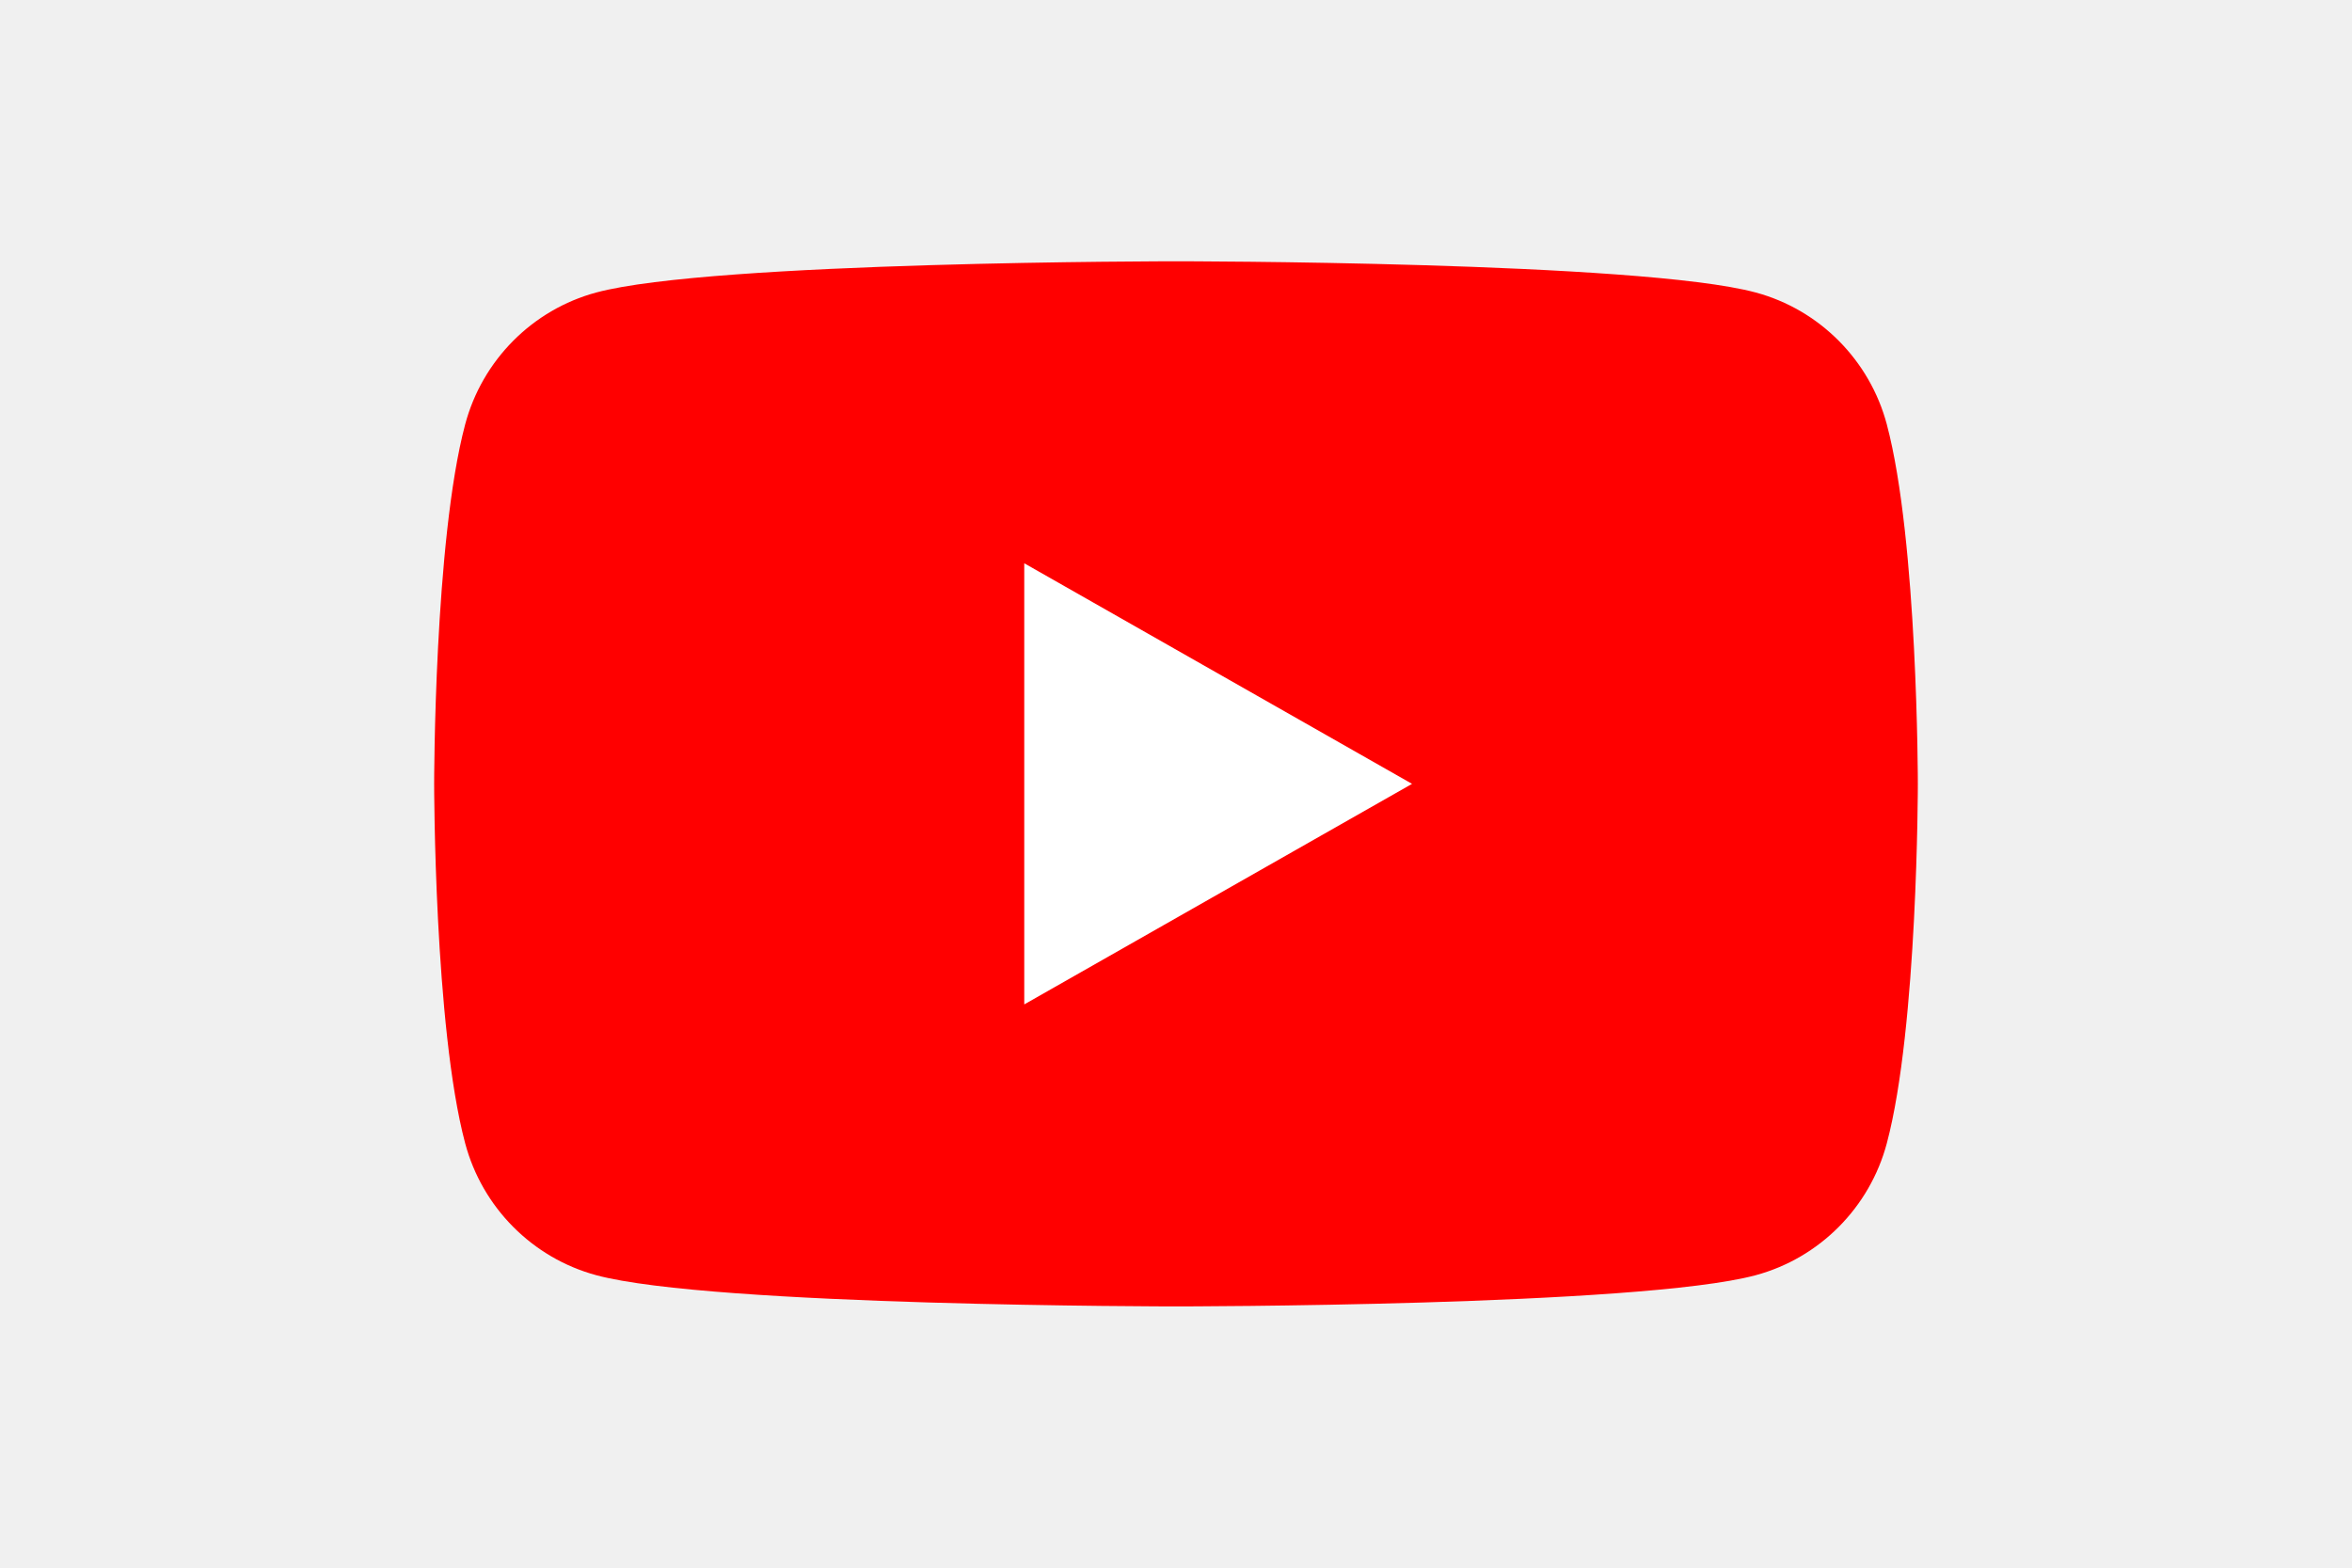
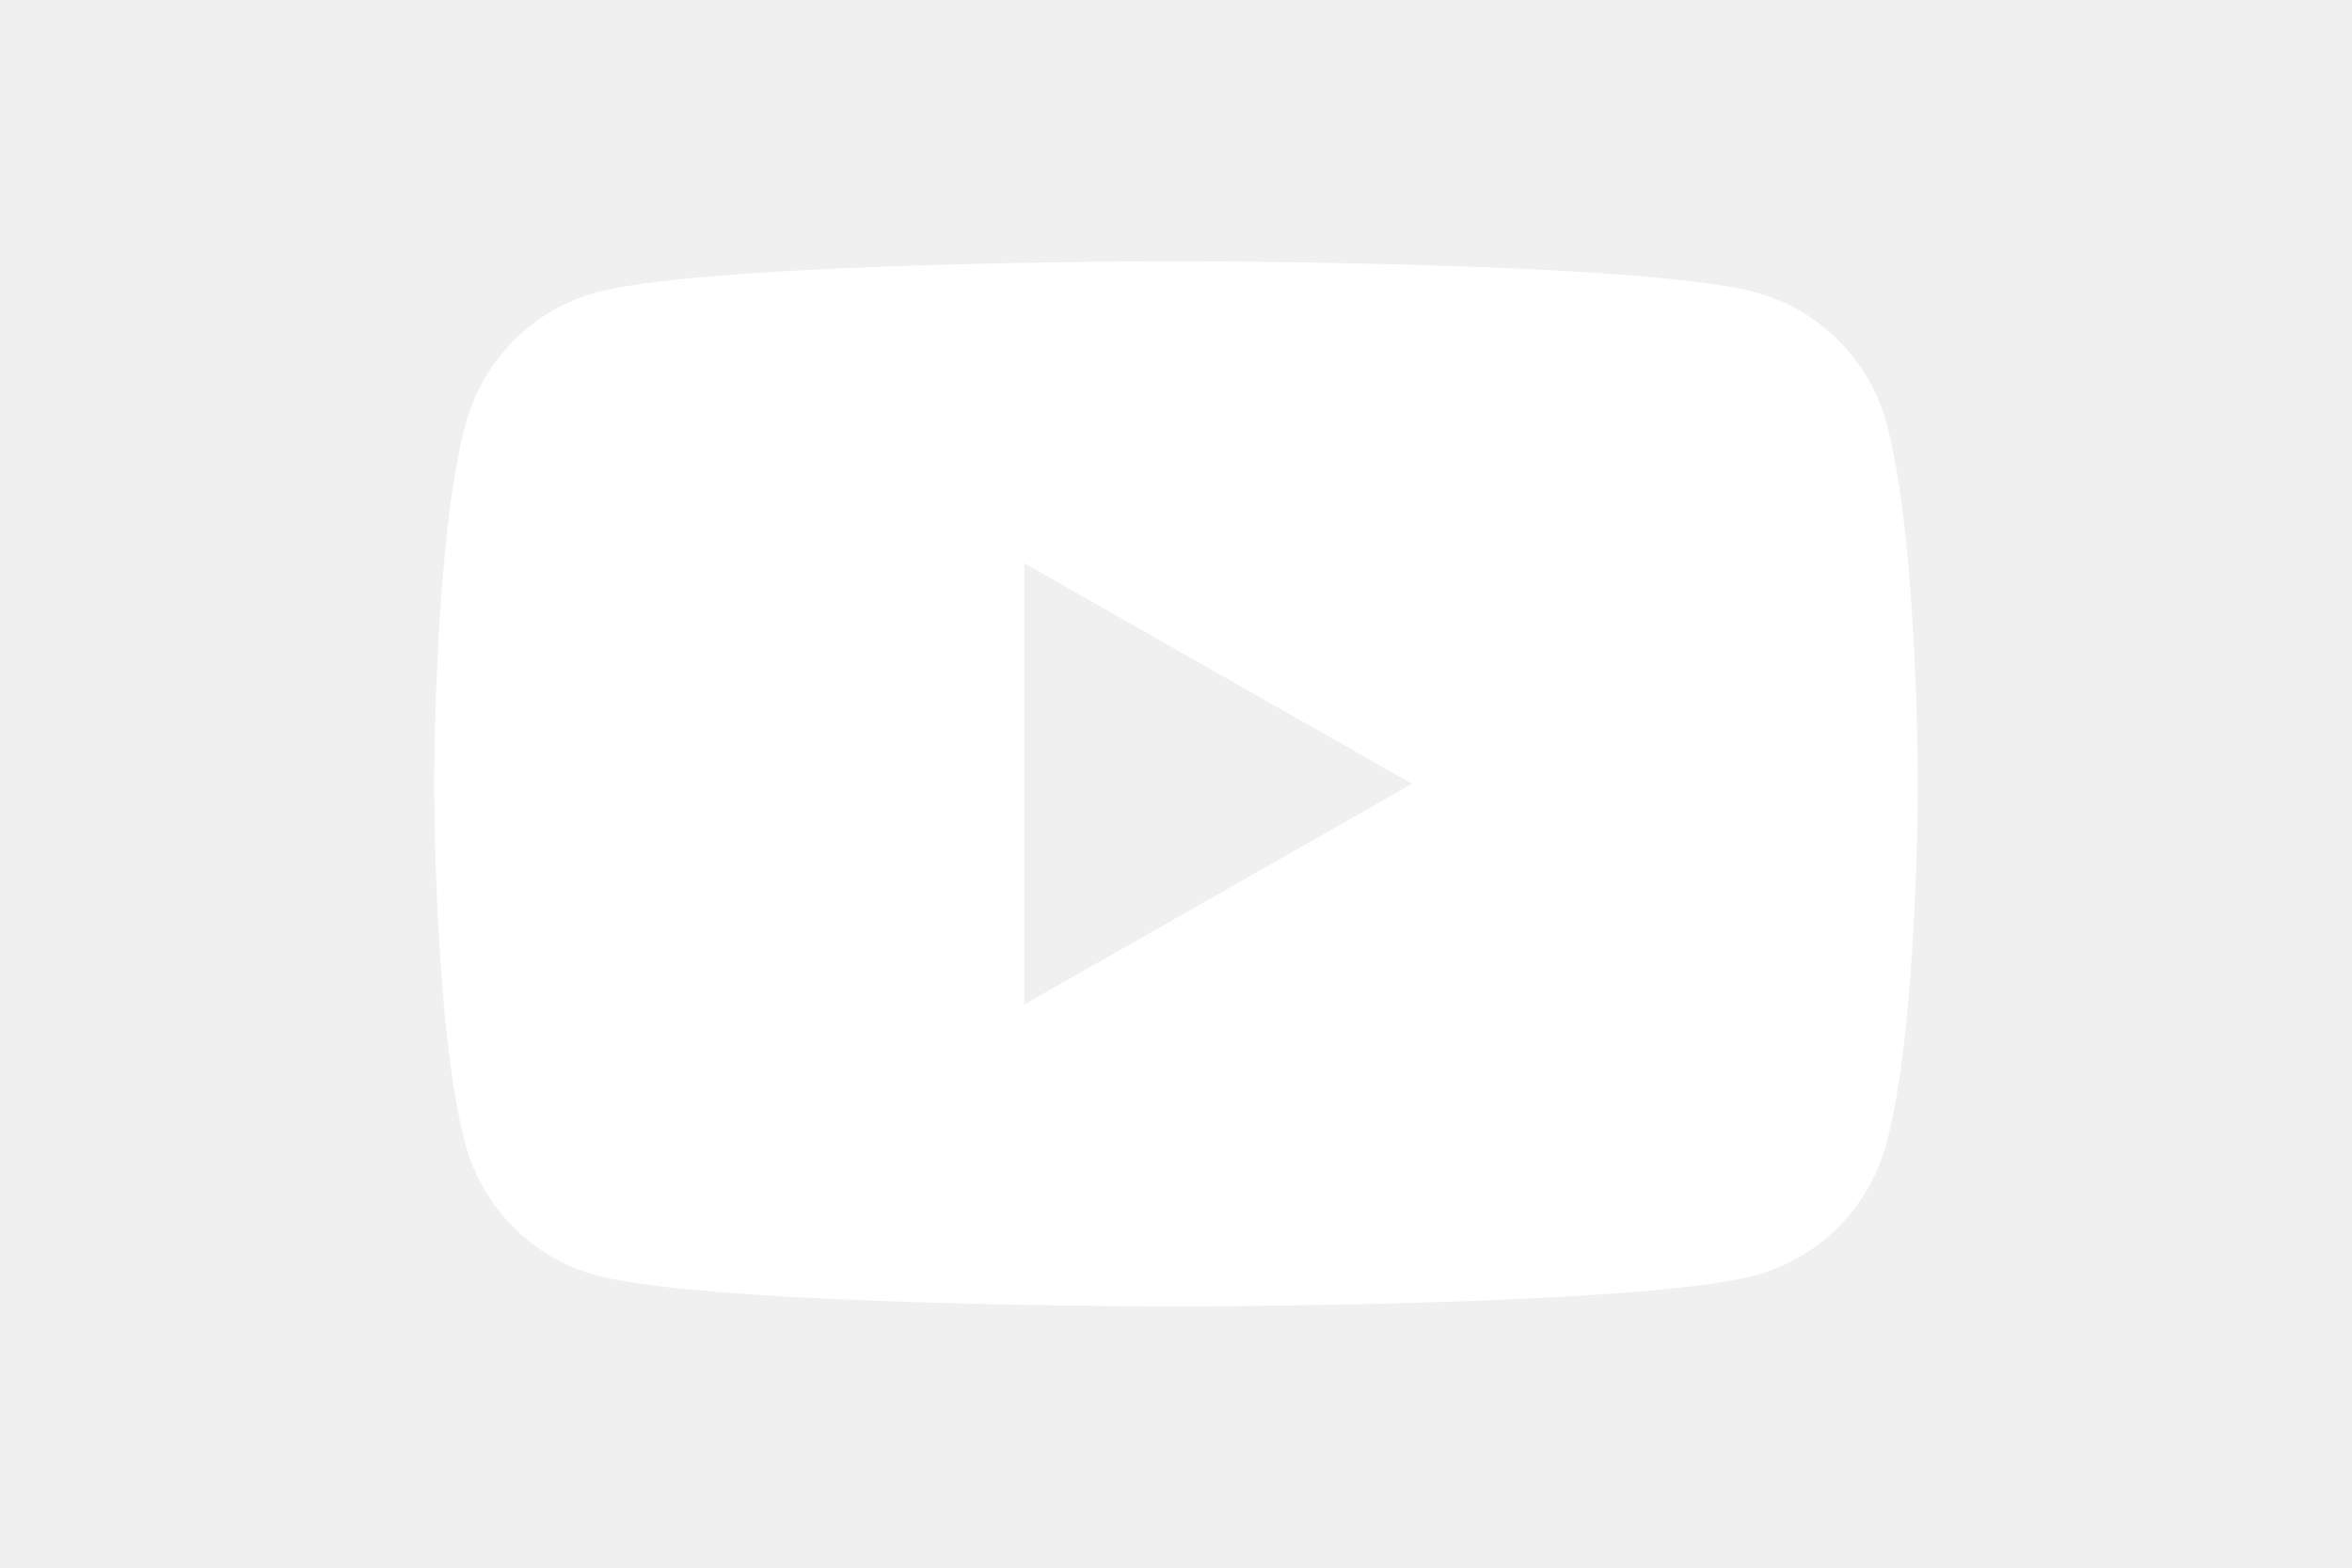
- <svg xmlns="http://www.w3.org/2000/svg" height="800" width="1200" viewBox="-35.2 -41.333 305.067 248">
-   <path d="M229.763 25.817c-2.699-10.162-10.65-18.165-20.748-20.881C190.716 0 117.333 0 117.333 0S43.951 0 25.651 4.936C15.553 7.652 7.6 15.655 4.903 25.817 0 44.236 0 82.667 0 82.667s0 38.429 4.903 56.85C7.6 149.68 15.553 157.681 25.65 160.4c18.3 4.934 91.682 4.934 91.682 4.934s73.383 0 91.682-4.934c10.098-2.718 18.049-10.72 20.748-20.882 4.904-18.421 4.904-56.85 4.904-56.85s0-38.431-4.904-56.85" fill="red" />
-   <path d="M93.333 117.559l61.333-34.89-61.333-34.894z" fill="#fff" />
+ <svg xmlns="http://www.w3.org/2000/svg" version="1.1" id="Capa_1" x="0px" y="0px" viewBox="0 0 1200 800" style="enable-background:new 0 0 1200 800;" xml:space="preserve">
+   <style type="text/css">
+ 	.st0{fill:#FFFFFF;}
+ </style>
+   <path class="st0" d="M962.7,216.6L962.7,216.6c-8.7-32.8-34.4-58.6-66.9-67.4c-59-15.9-295.7-15.9-295.7-15.9s-236.7,0-295.7,15.9  c-32.6,8.8-58.2,34.6-66.9,67.4C221.5,276,221.5,400,221.5,400s0,124,15.8,183.4c8.7,32.8,34.4,58.6,66.9,67.4  c59,15.9,295.7,15.9,295.7,15.9s236.7,0,295.7-15.9c32.6-8.8,58.2-34.6,66.9-67.4C978.5,524,978.5,400,978.5,400  S978.5,276,962.7,216.6z M522.6,512.6V287.4L720.4,400L522.6,512.6z" />
</svg>
